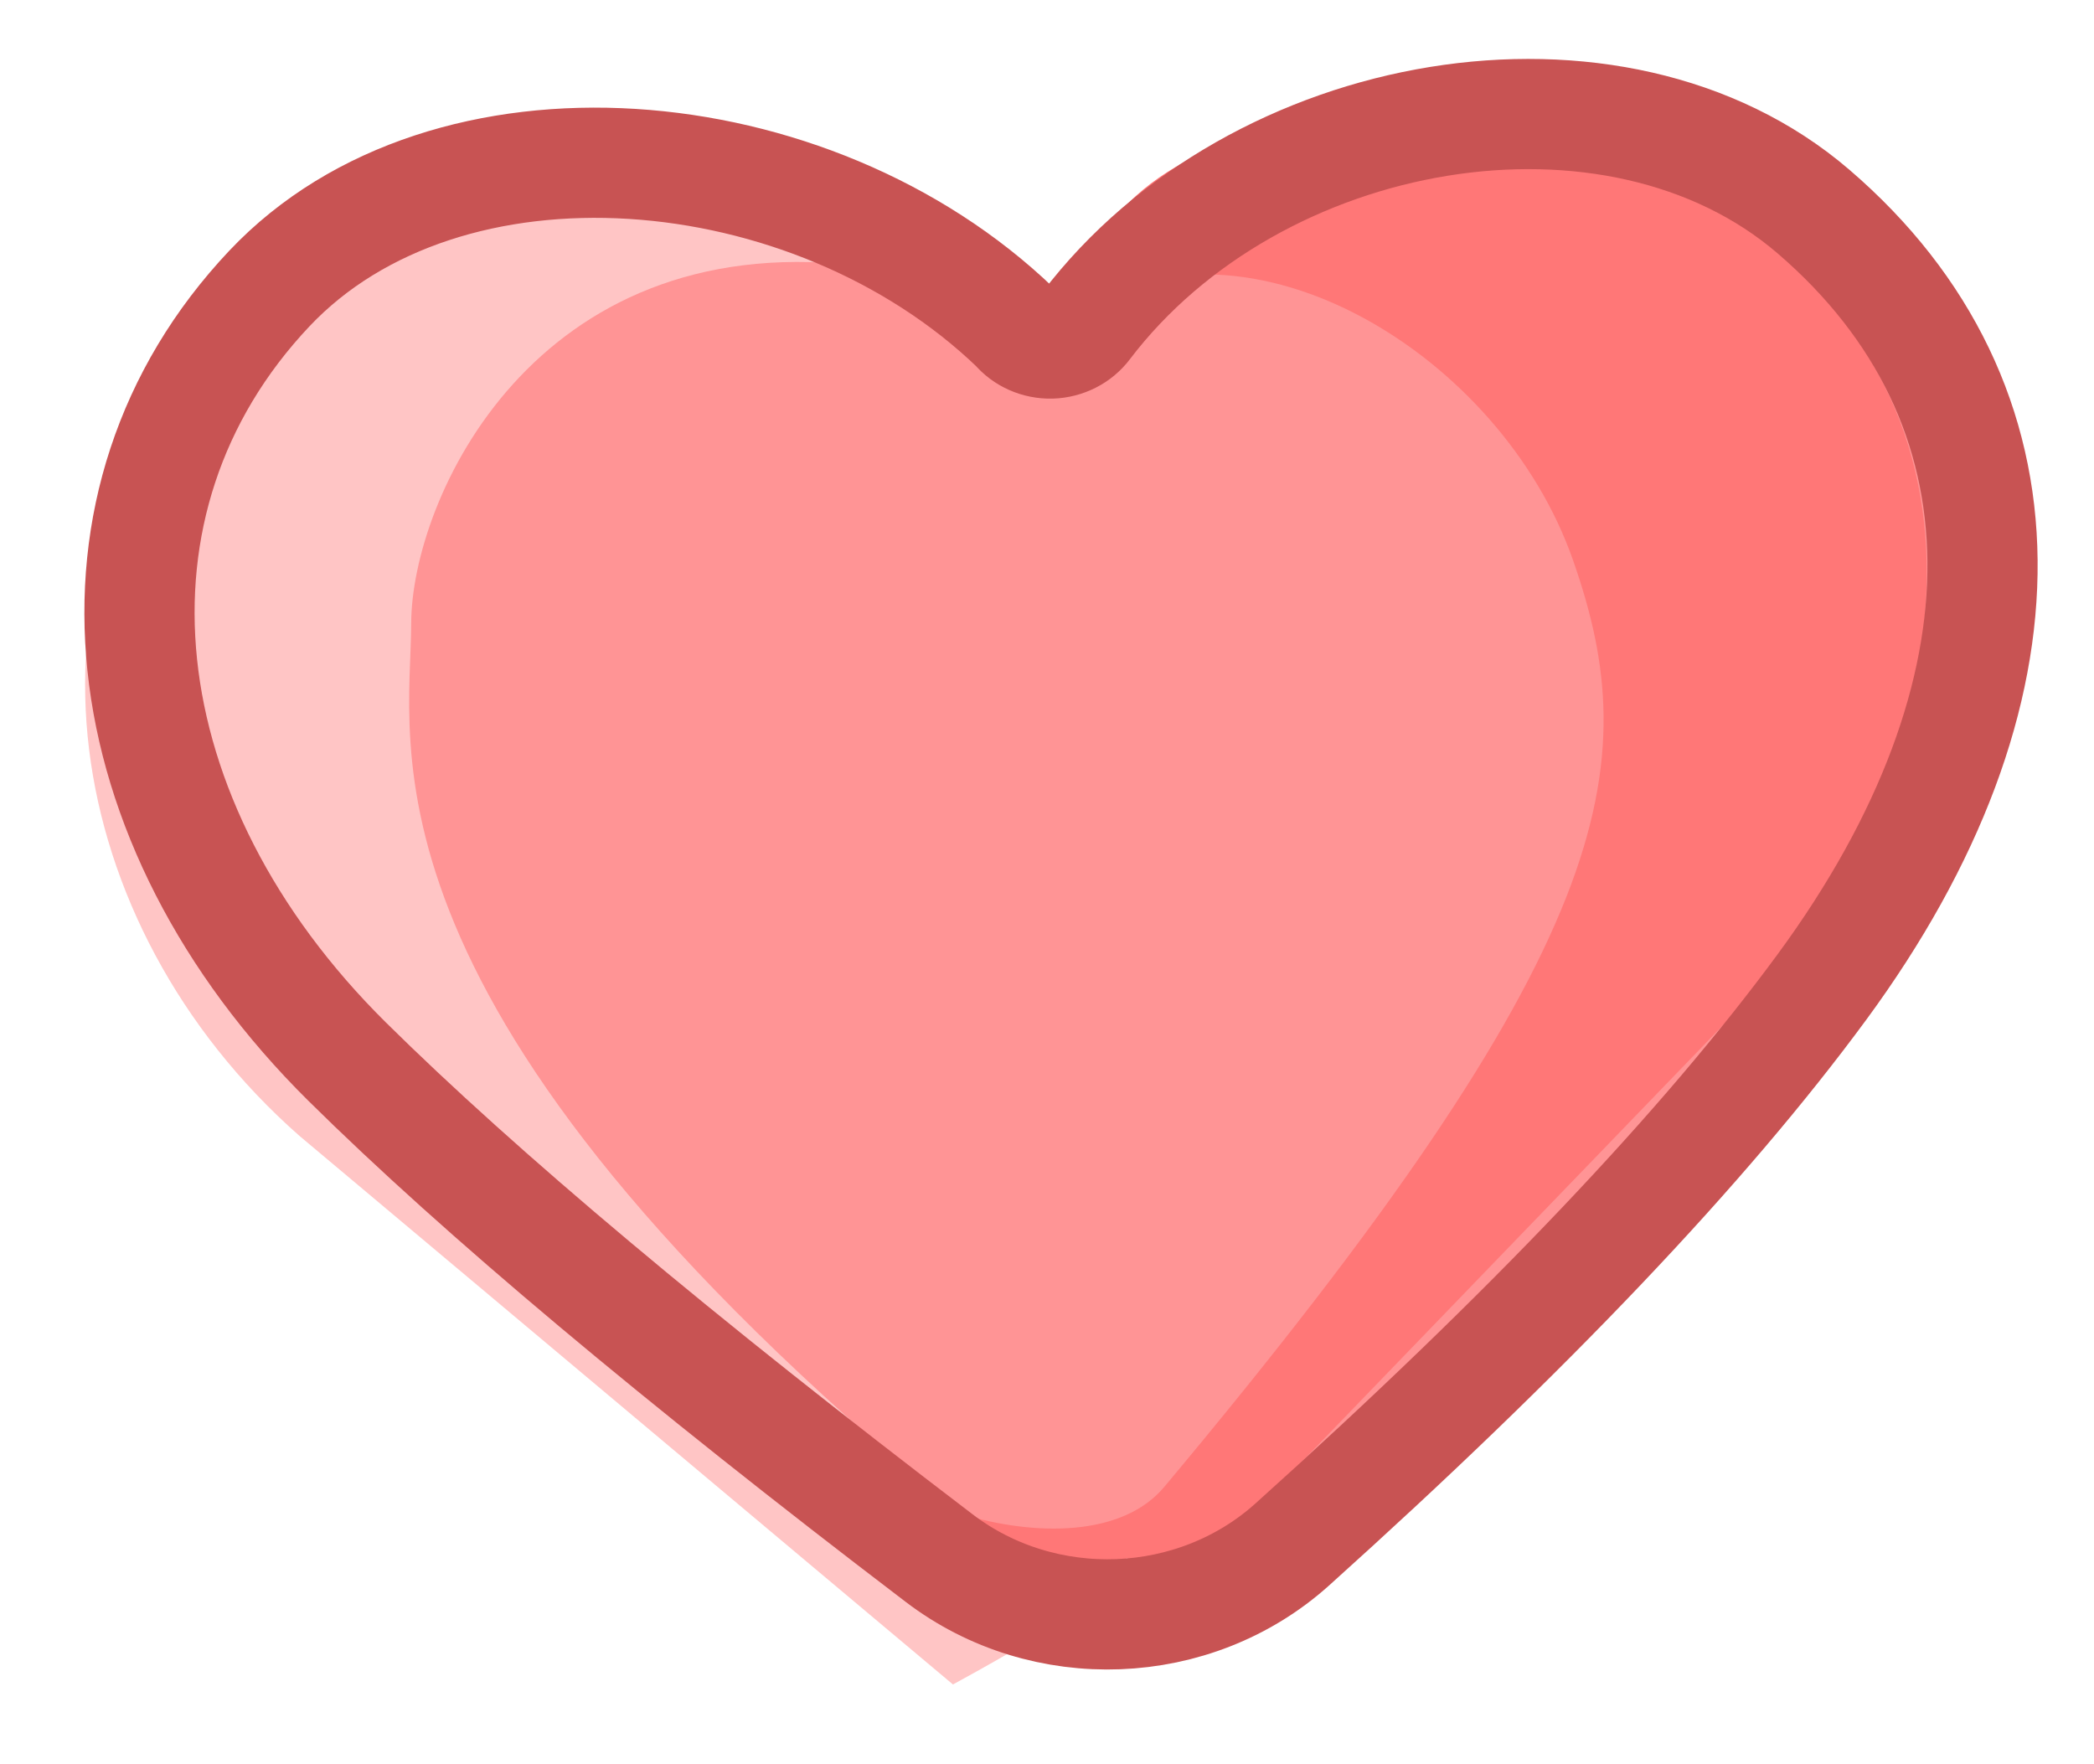
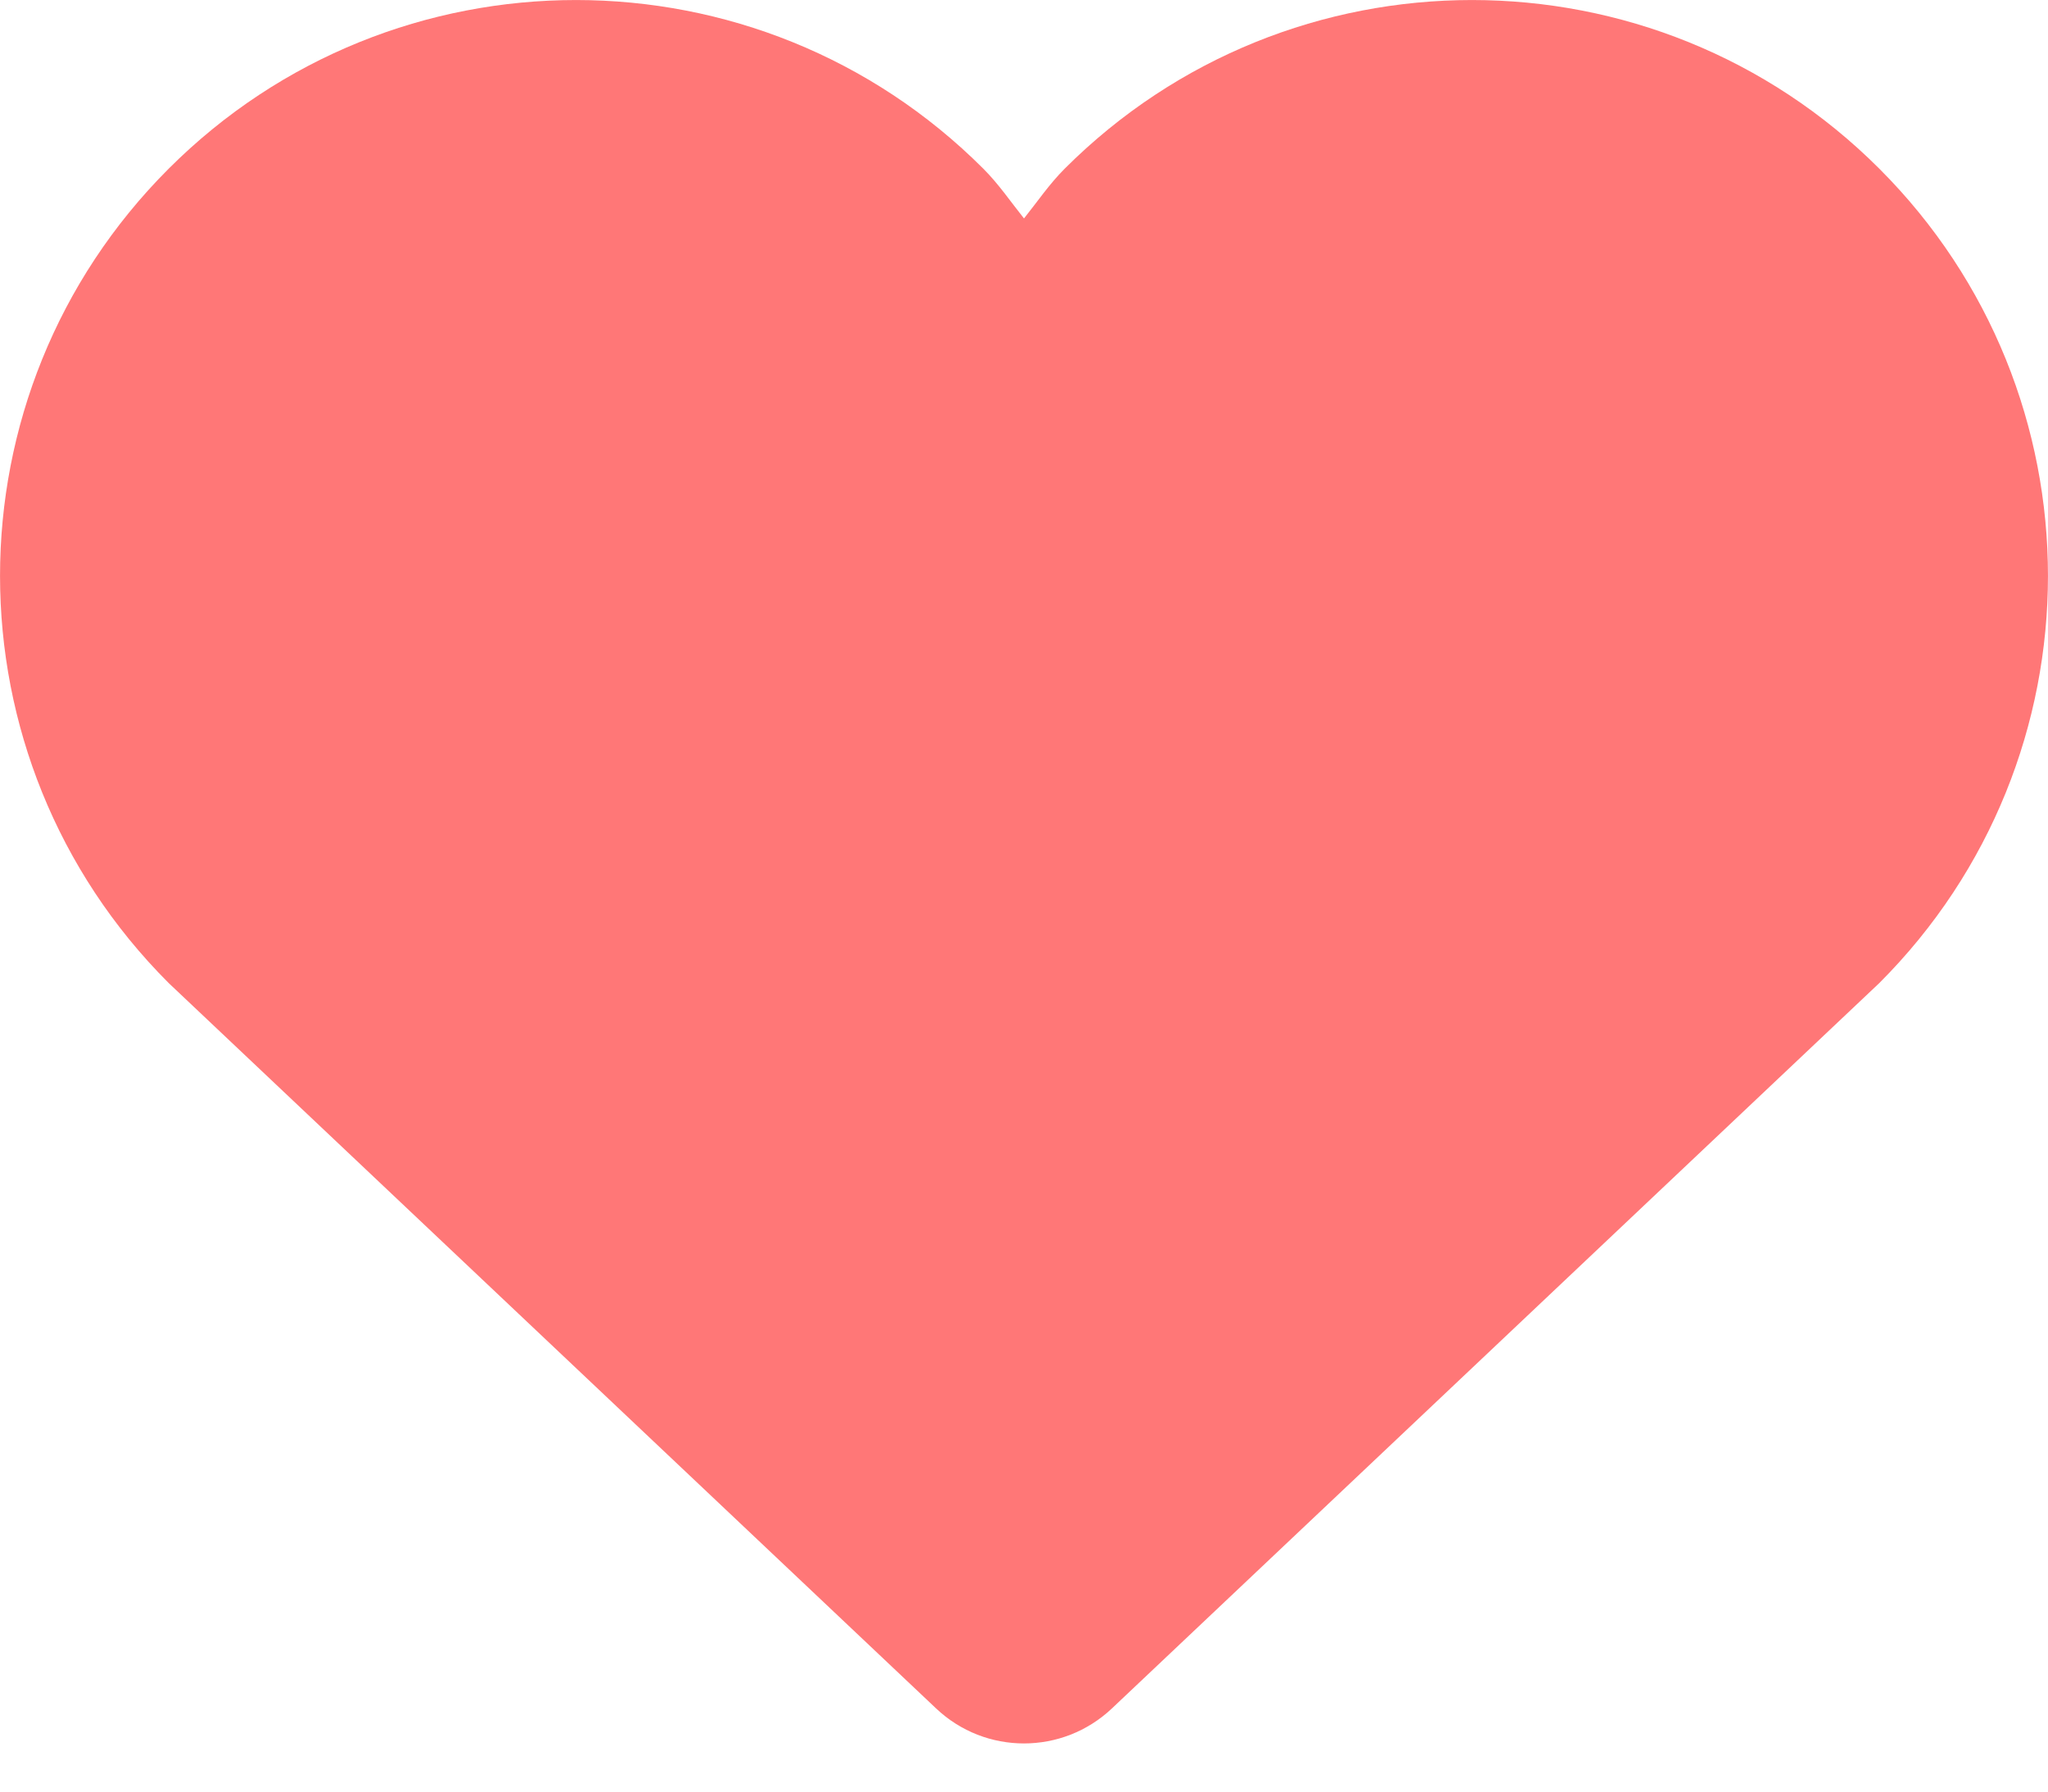
- <svg xmlns="http://www.w3.org/2000/svg" width="19px" height="16px" viewBox="0 0 19 16" version="1.1">
-   <g stroke="none" stroke-width="1" fill="none" fill-rule="evenodd" transform="translate(-426, -1738)">
-     <g transform="translate(426, 1736)">
-       <g transform="translate(9.5, 10.5) rotate(-180) translate(-9.5, -10.5) translate(0, 2)">
-         <g transform="translate(9.573375, 8.321892) scale(-1, 1) rotate(-177) translate(-9.573375, -8.321892) translate(0.573375, 0.821892)" fill-rule="nonzero">
-           <path d="M6.888,13.114 L2.199,7.983 L2.154,7.941 C0.125,6.053 -0.022,3.127 1.855,1.427 C3.628,-0.181 6.573,0.203 8.661,1.769 C10.745,0.203 13.745,-0.178 15.517,1.427 C17.392,3.127 17.253,6.054 15.204,7.95 L15.163,7.992 L10.003,13.294 C9.904,13.384 8.824,13.664 8.684,13.663 C8.545,13.664 6.987,13.204 6.887,13.114 L6.888,13.114 Z" fill="#FF9495" />
-           <path d="M8.329,13.577 L2.669,8.294 C0.585,6.256 -0.103,3.091 2.233,1.245 C4.567,-0.601 8.128,-0.204 8.329,1.664 C6.75,0.765 4.528,2.258 3.972,4.164 C3.416,6.069 3.738,7.659 8.116,12.366 C8.519,12.799 9.305,12.755 9.971,12.515 C9.971,12.7 9.423,13.054 8.329,13.577 Z" fill="#FF7777" />
-           <path d="M15.88,14.056 L10.218,8.774 C8.134,6.735 7.856,3.56 9.783,1.725 C11.603,-0.011 12.602,-0.317 15.657,1.148 C12.776,0.677 11.538,3.056 11.475,4.182 C11.414,5.31 10.711,7.63 15.968,12.462 C16.391,12.851 16.855,13.234 17.52,12.995 C17.52,13.18 16.974,13.533 15.88,14.056 Z" fill="#FFC5C5" transform="translate(13.00228, 7.134588) scale(-1, 1) translate(-13.00228, -7.134588) " />
-         </g>
-         <path d="M7.275,2.986 C5.136,4.909 3.533,6.596 2.468,8.045 C0.504,10.717 0.522,13.344 2.547,15.082 C4.344,16.624 7.61,16.065 9.146,14.043 C9.219,13.946 9.336,13.887 9.461,13.883 C9.587,13.88 9.707,13.933 9.785,14.027 C11.643,15.813 14.947,16.085 16.556,14.382 C18.377,12.453 18.046,9.54 15.849,7.366 C14.647,6.178 12.858,4.675 10.479,2.863 C9.528,2.137 8.161,2.19 7.275,2.986 Z" stroke="#C85353" />
-       </g>
+ <svg xmlns="http://www.w3.org/2000/svg" width="16px" height="14px" viewBox="0 0 16 14" version="1.1">
+   <defs />
+   <g id="Page-1" stroke="none" stroke-width="1" fill="none" fill-rule="evenodd">
+     <g id="heart-2" fill="#FF7777" fill-rule="nonzero">
+       <path d="M14.682,1.318 C12.925,-0.439 10.075,-0.439 8.318,1.318 C8.197,1.439 8.104,1.577 8,1.707 C7.896,1.577 7.803,1.439 7.682,1.318 C5.925,-0.439 3.075,-0.439 1.318,1.318 C-0.439,3.075 -0.439,5.925 1.318,7.682 L7.313,13.35 C7.698,13.715 8.301,13.715 8.687,13.35 L14.682,7.682 C16.439,5.925 16.439,3.075 14.682,1.318 Z" id="Shape" />
    </g>
  </g>
</svg>
